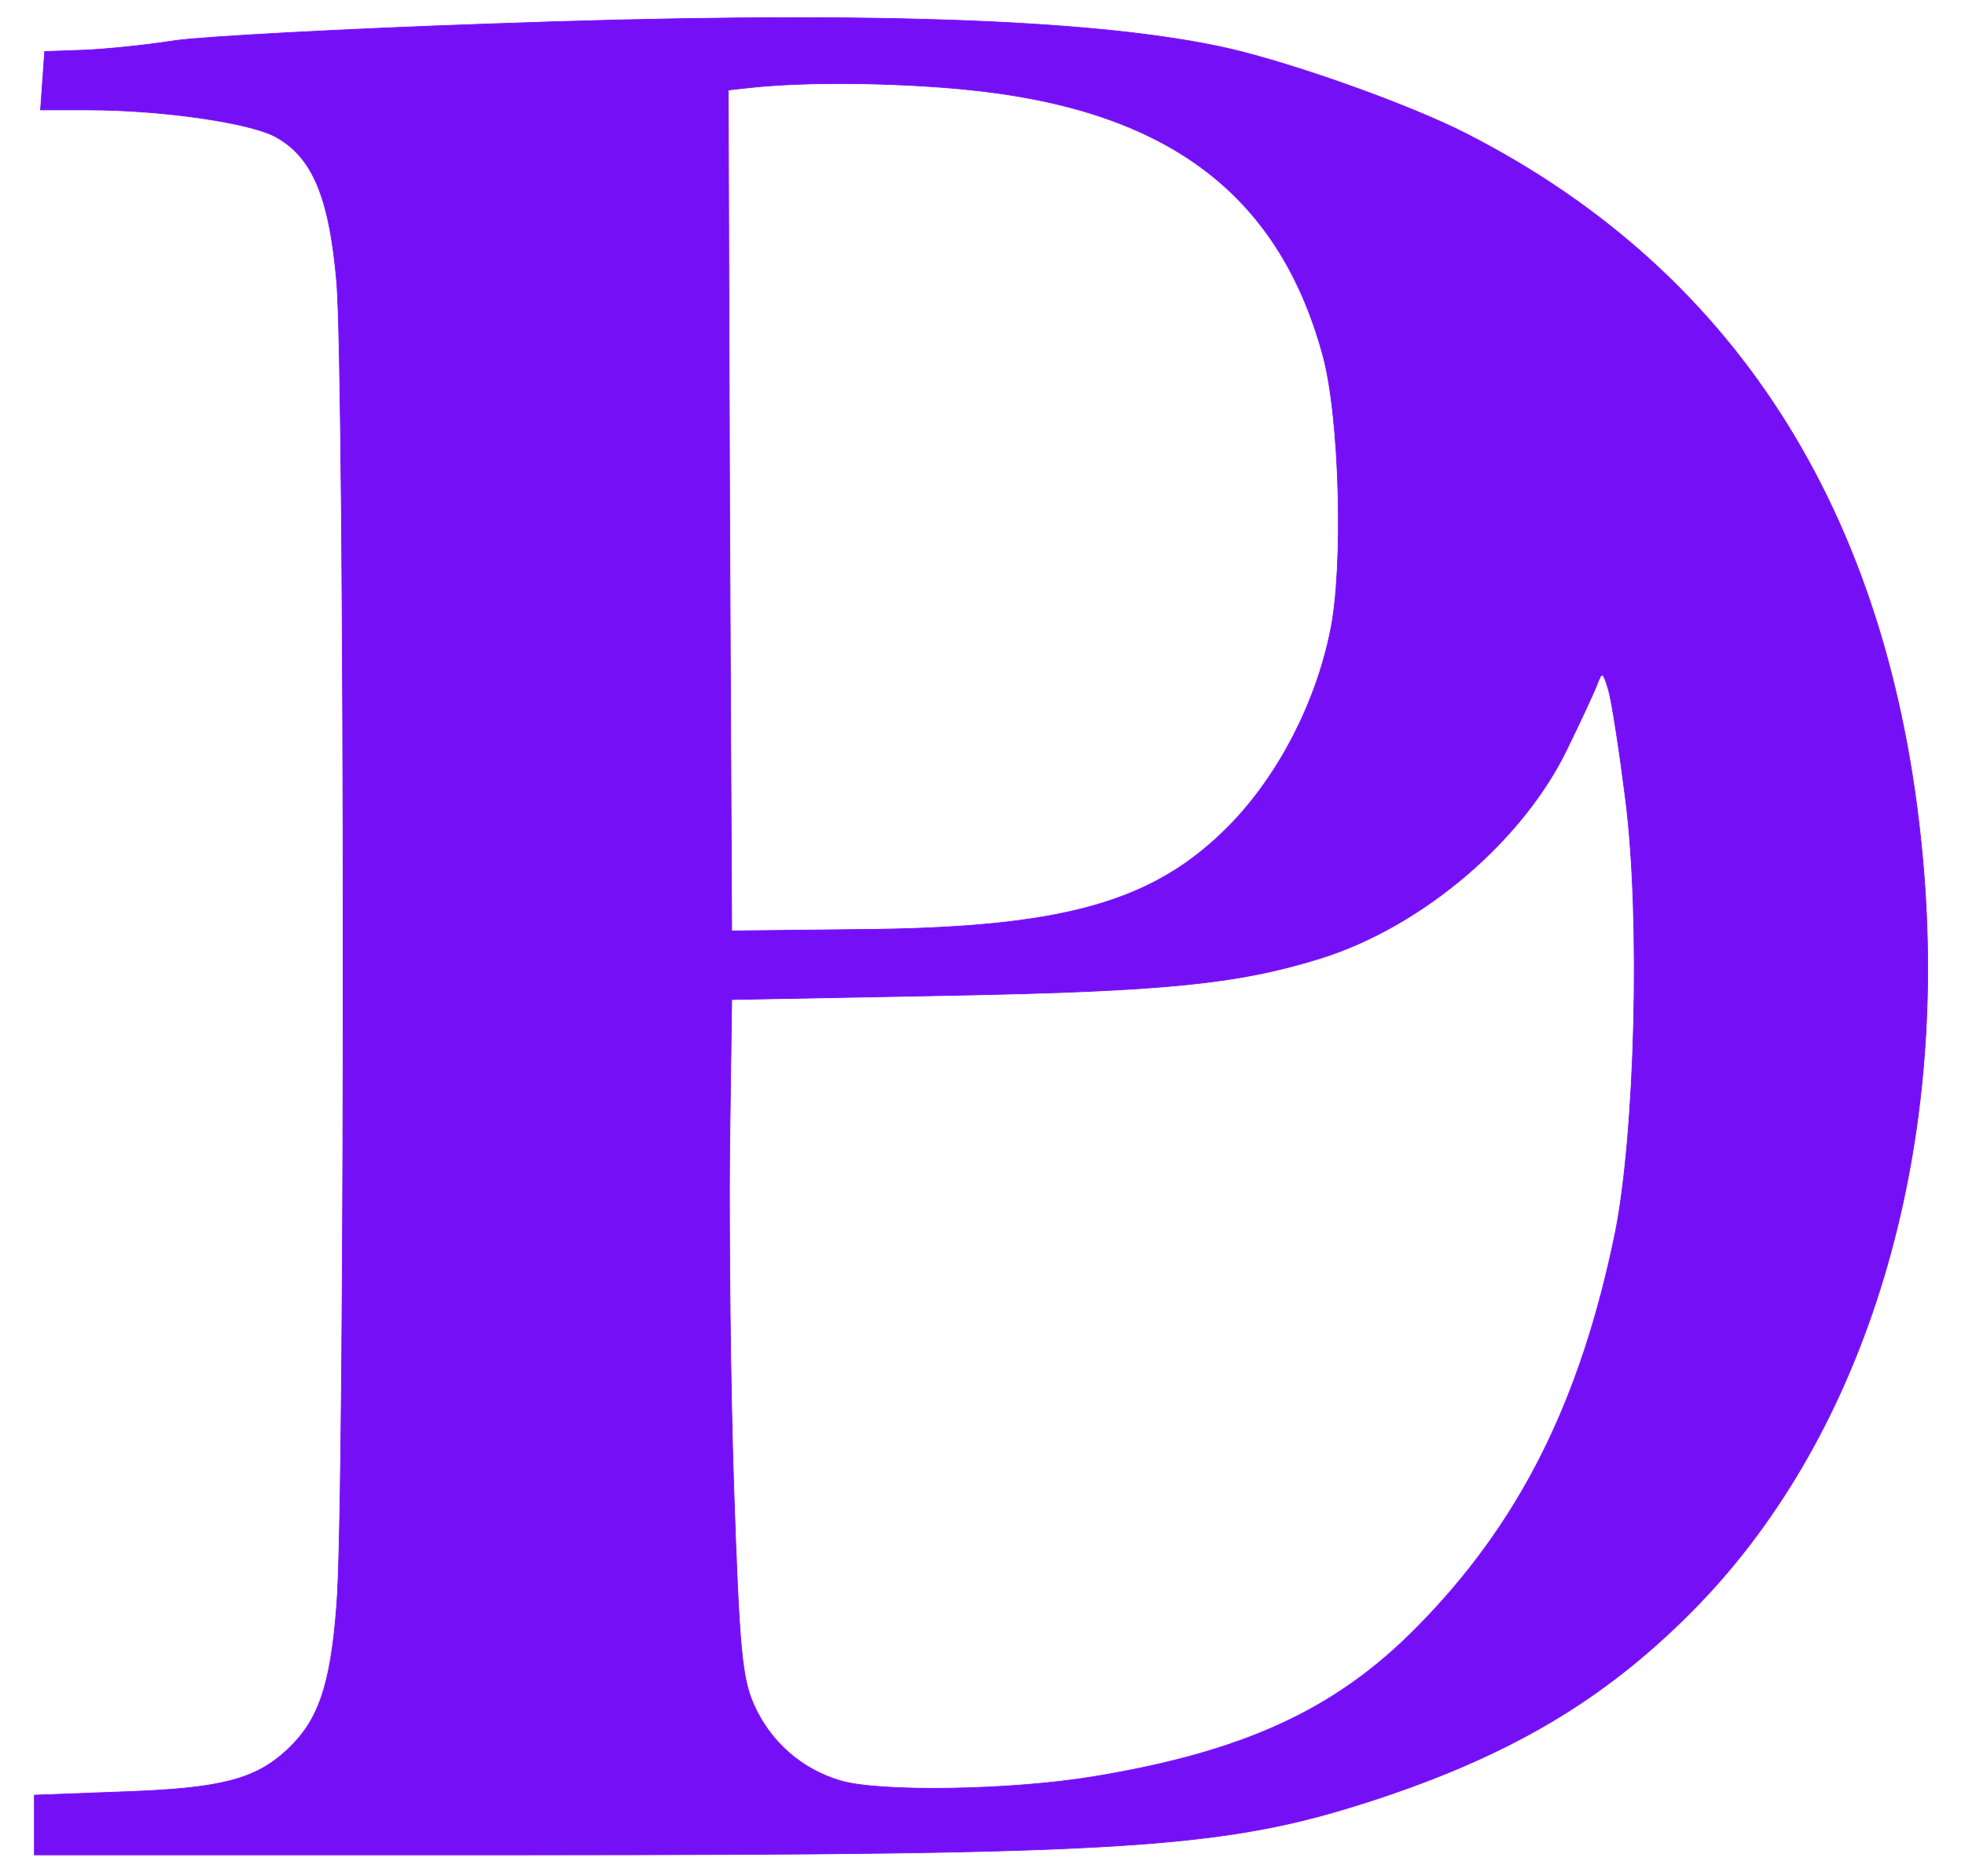
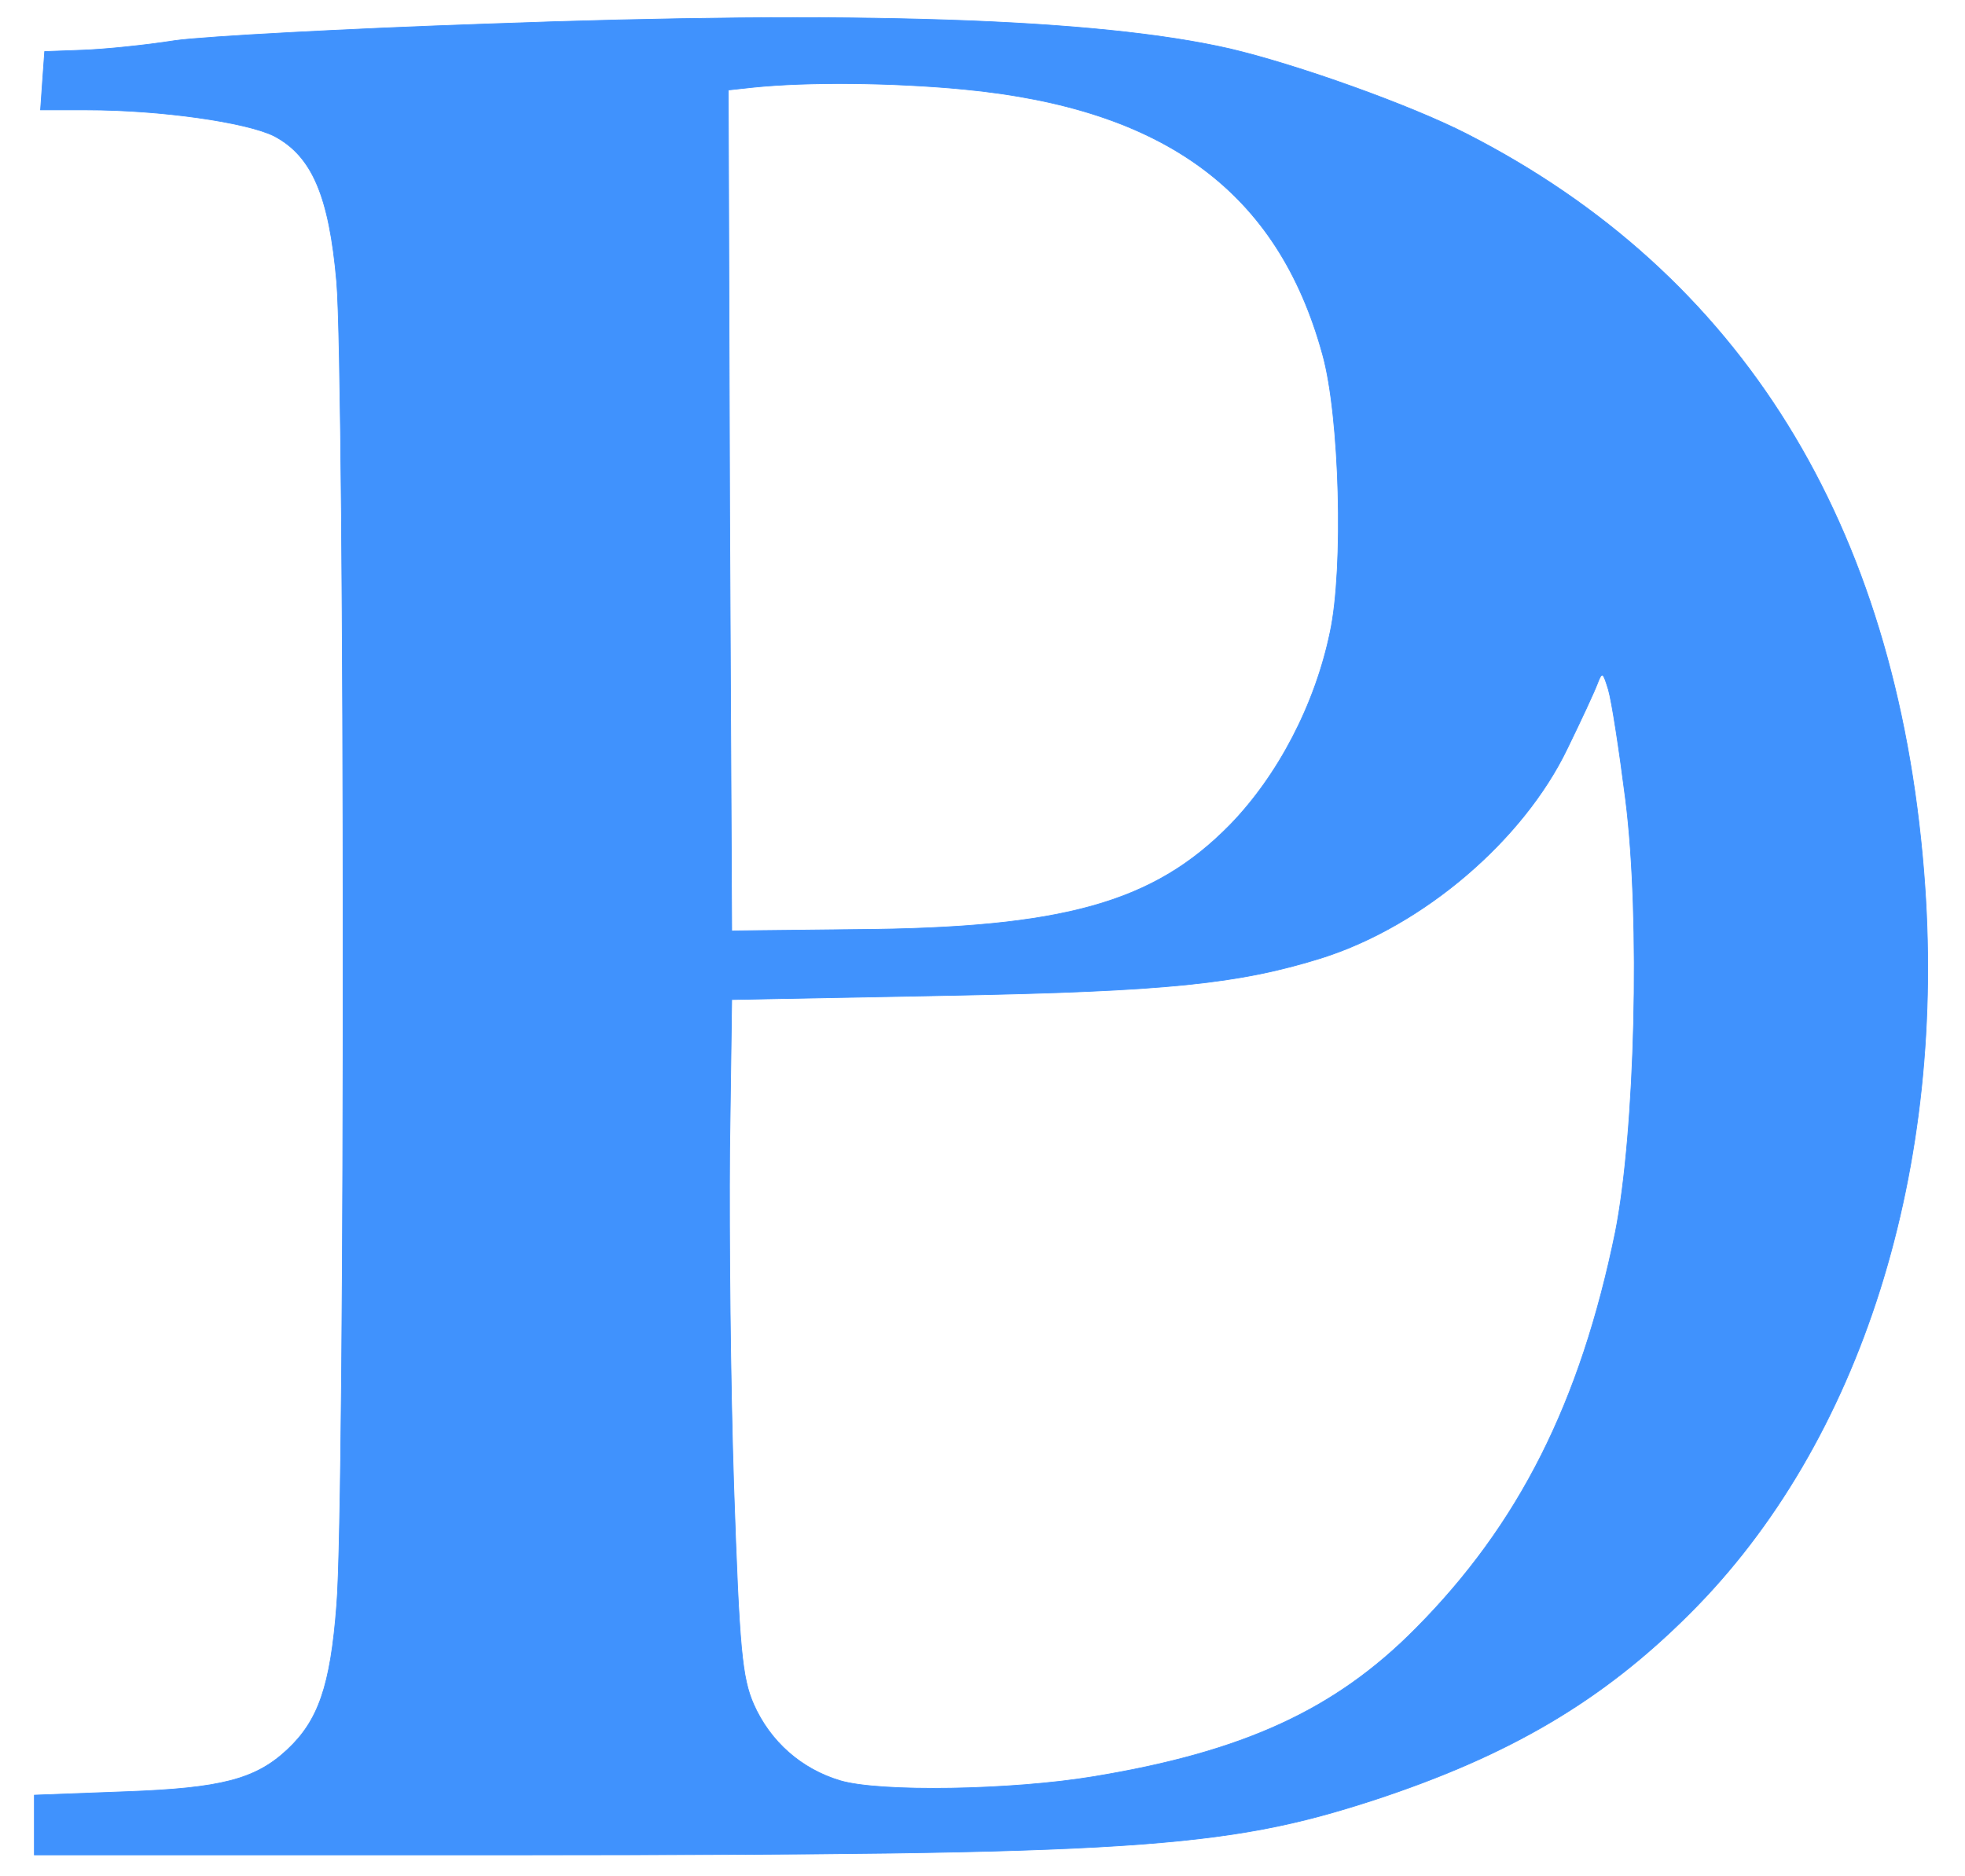
<svg xmlns="http://www.w3.org/2000/svg" version="1.0" width="286pt" height="273pt" viewBox="0 0 286 273" preserveAspectRatio="xMidYMid meet">
-   <g transform="translate(0,273) scale(0.1,-0.1)" fill="#7510F6" stroke="#7510F6">
+   <g transform="translate(0,273) scale(0.1,-0.1)" fill="#4092FD" stroke="#4092FD">
    <path d="M705 2695 c-203 -7 -406 -18 -450 -24 -44 -7 -105 -13 -135 -14 l-55     -2 -3 -42 -3 -43 68 0 c107 0 232 -18 272 -38 55 -29 80 -87 91 -212 12 -136     13 -1780 0 -1927 -9 -118 -27 -168 -72 -210 -46 -43 -96 -56 -235 -61 l-133     -5 0 -43 0 -44 708 0 c890 0 1024 9 1242 80 198 65 333 145 459 271 250 249     376 649 341 1081 -41 506 -266 869 -665 1073 -82 42 -247 101 -345 124 -192     44 -544 56 -1085 36z m698 -95 c292 -28 457 -149 522 -386 25 -89 31 -311 11     -404 -22 -106 -76 -209 -146 -281 -111 -113 -242 -150 -544 -152 l-181 -2 -3     612 -2 612 37 4 c78 8 202 7 306 -3z m963 -1034 c22 -174 14 -484 -15 -630     -51 -248 -140 -425 -291 -577 -117 -118 -250 -179 -468 -215 -120 -20 -312     -23 -369 -6 -57 17 -102 57 -126 111 -17 39 -21 80 -29 316 -5 148 -7 369 -6     490 l3 220 315 6 c319 6 424 17 545 55 147 47 292 171 356 304 20 41 40 84 44     95 7 18 8 17 16 -9 5 -17 16 -89 25 -160z" />
  </g>
</svg>
